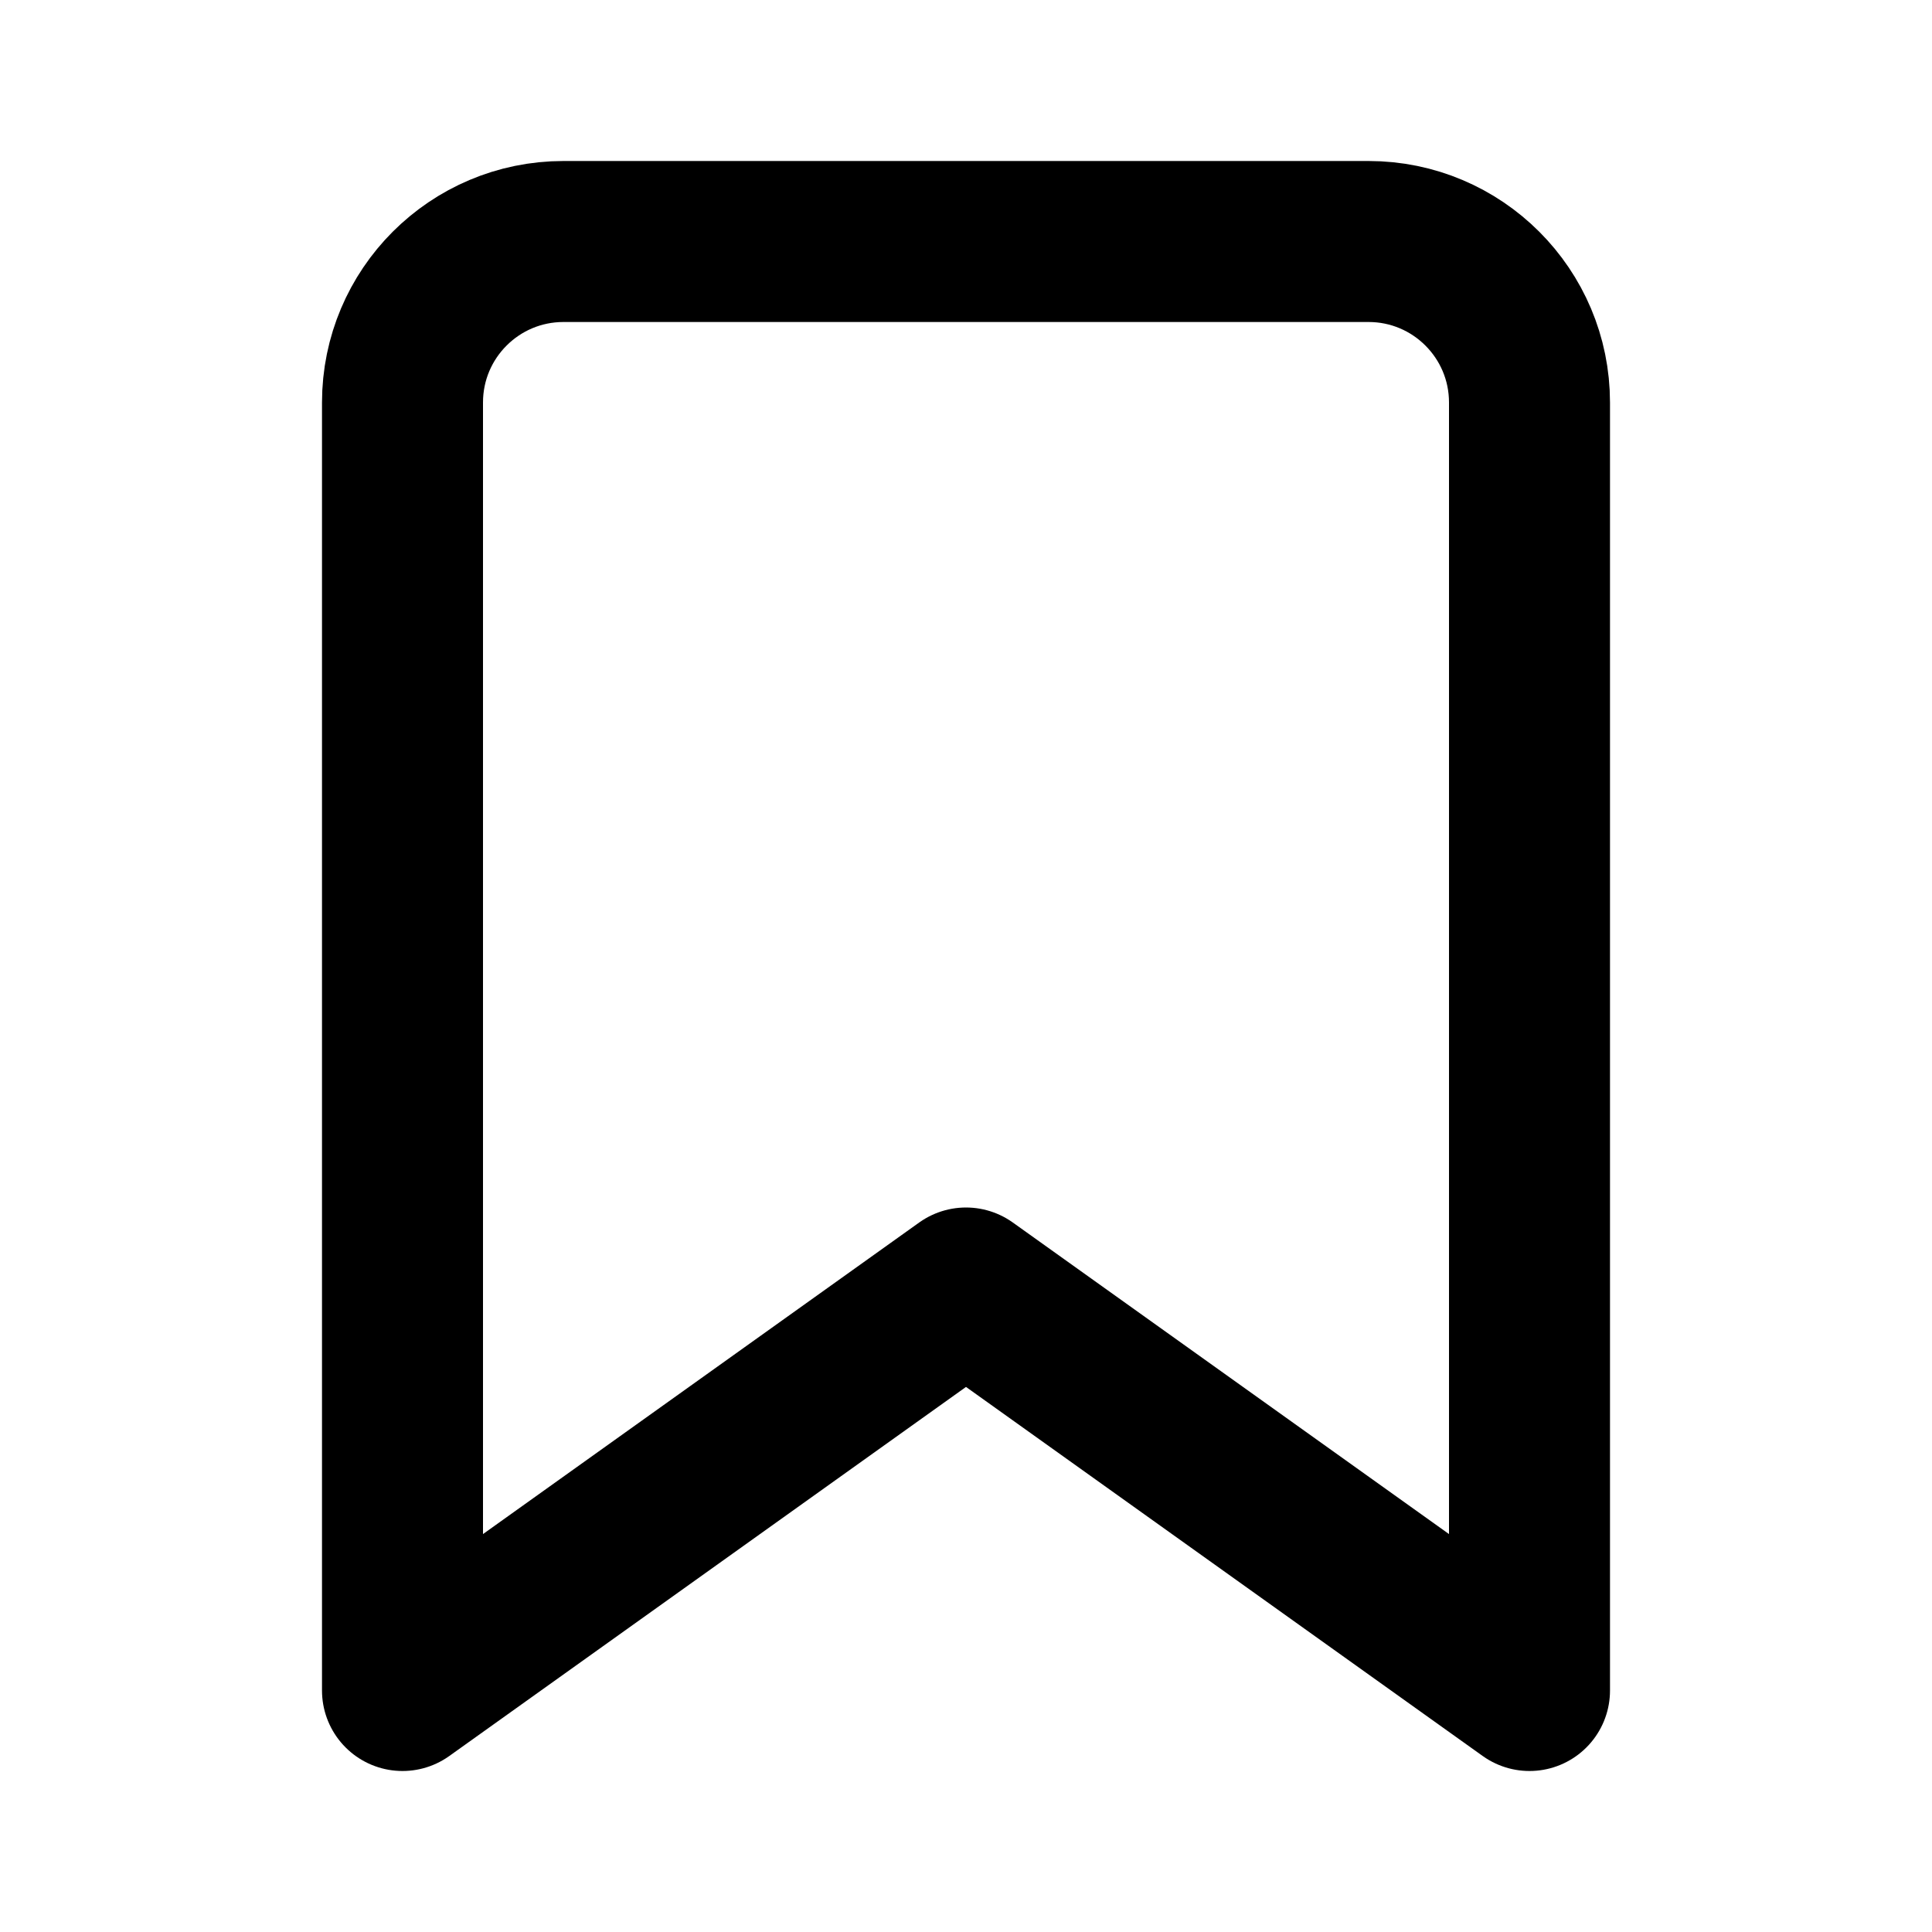
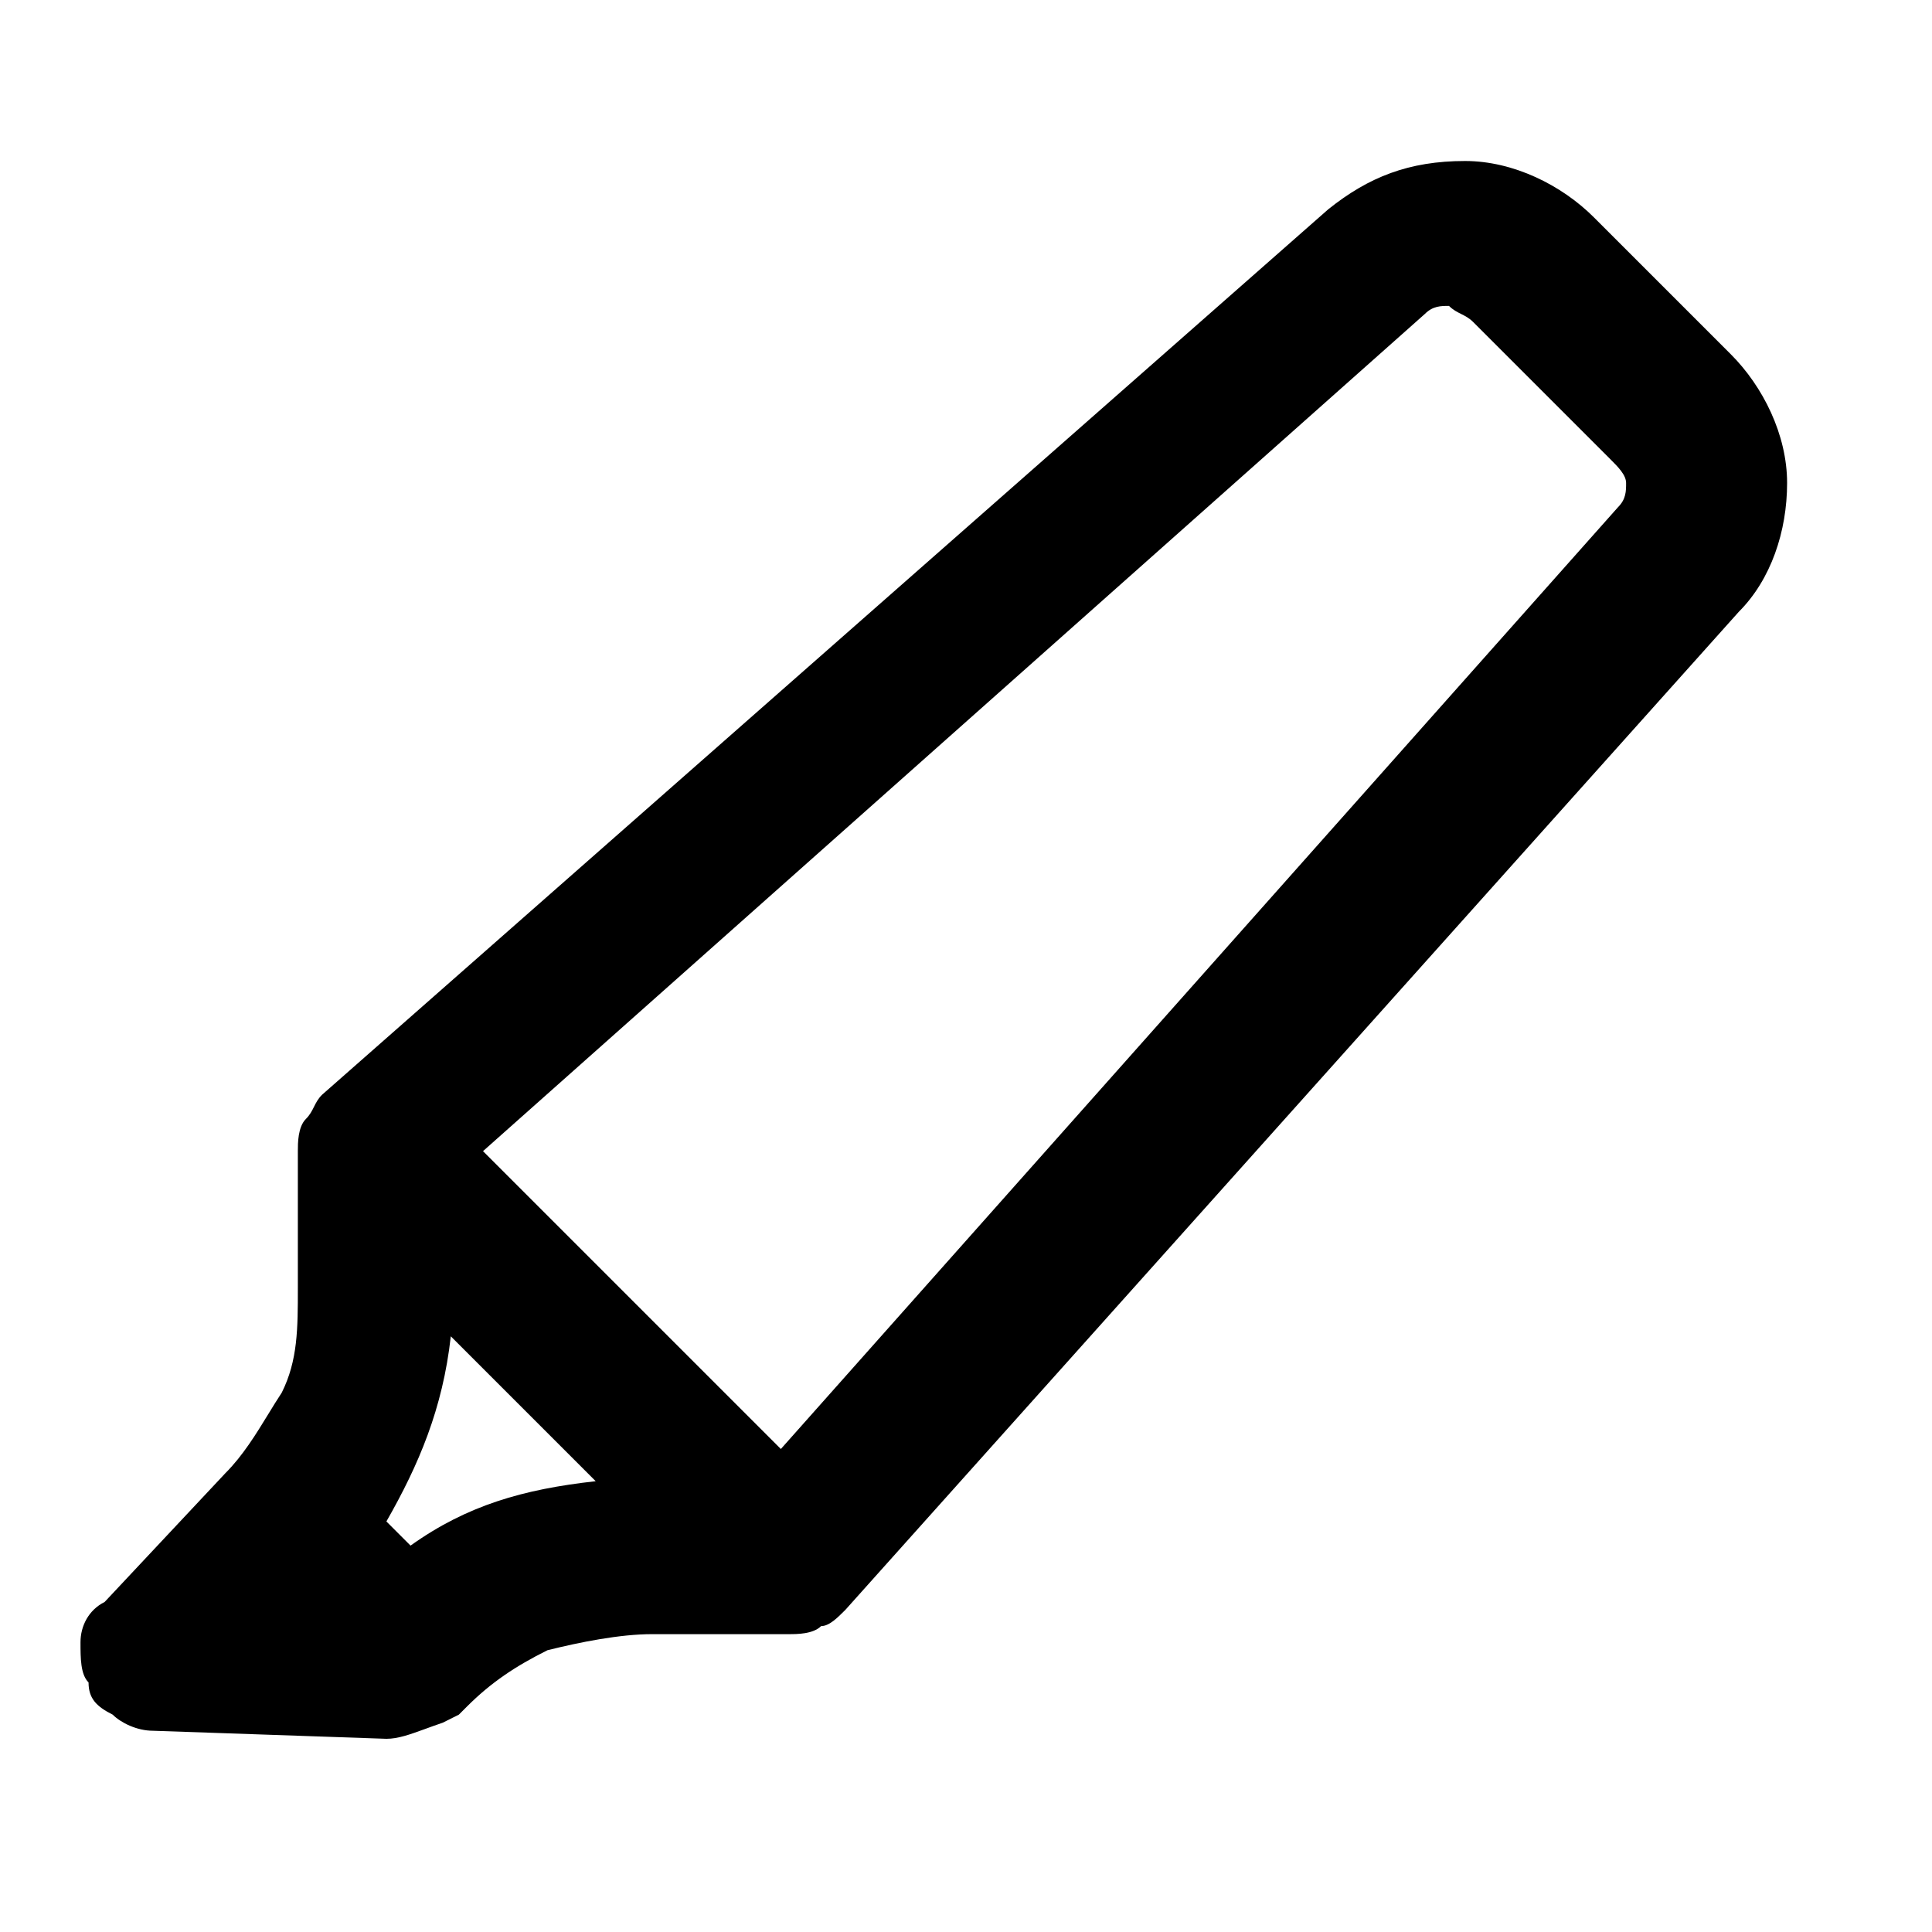
- <svg xmlns="http://www.w3.org/2000/svg" viewBox="0 0 24 24" fill="none" stroke="currentColor" stroke-width="2" stroke-linecap="round" stroke-linejoin="round" class="Icon Icon-bookmark">
-   <path d="M19 21l-7-5-7 5V5a2 2 0 0 1 2-2h10a2 2 0 0 1 2 2z" />
+ <svg xmlns="http://www.w3.org/2000/svg" viewBox="0 0 24 24" fill="none" class="Icon Icon-marker">
+   <path fill-rule="evenodd" clip-rule="evenodd" d="M1.9 21.5L4.8 21.6C4.946 21.6 5.093 21.546 5.278 21.479C5.346 21.454 5.42 21.427 5.5 21.4L5.7 21.3L5.8 21.2C6.1 20.9 6.4 20.7 6.8 20.5C7.2 20.4 7.7 20.3 8.1 20.3H9.8C9.9 20.3 10.1 20.3 10.2 20.2C10.3 20.2 10.4 20.1 10.5 20L21.6 7.6C22 7.2 22.2 6.6 22.2 6C22.2 5.4 21.9 4.8 21.5 4.4L19.8 2.7C19.4 2.3 18.8 2 18.2 2C17.5 2 17 2.2 16.5 2.6L4 13.6C3.95 13.65 3.925 13.7 3.9 13.75C3.875 13.8 3.85 13.85 3.8 13.9C3.7 14 3.7 14.2 3.7 14.3V16C3.7 16.5 3.7 16.9 3.5 17.3C3.445 17.383 3.39 17.473 3.333 17.566C3.182 17.812 3.018 18.082 2.8 18.3L1.3 19.9C1.1 20 1 20.2 1 20.4C1 20.6 1 20.8 1.1 20.9C1.1 21.1 1.2 21.2 1.4 21.3C1.5 21.4 1.7 21.5 1.9 21.5ZM5.1 19.2L4.8 18.9C5.2 18.2 5.5 17.5 5.6 16.6L7.4 18.4C6.5 18.5 5.8 18.7 5.1 19.2ZM9.7 18L6 14.3L17.7 3.9C17.8 3.8 17.9 3.8 18 3.8C18.05 3.85 18.1 3.875 18.15 3.9C18.2 3.925 18.25 3.95 18.3 4L20 5.7C20.1 5.8 20.2 5.9 20.2 6C20.2 6.1 20.2 6.2 20.1 6.3L9.7 18Z" fill="currentColor" />
</svg>
